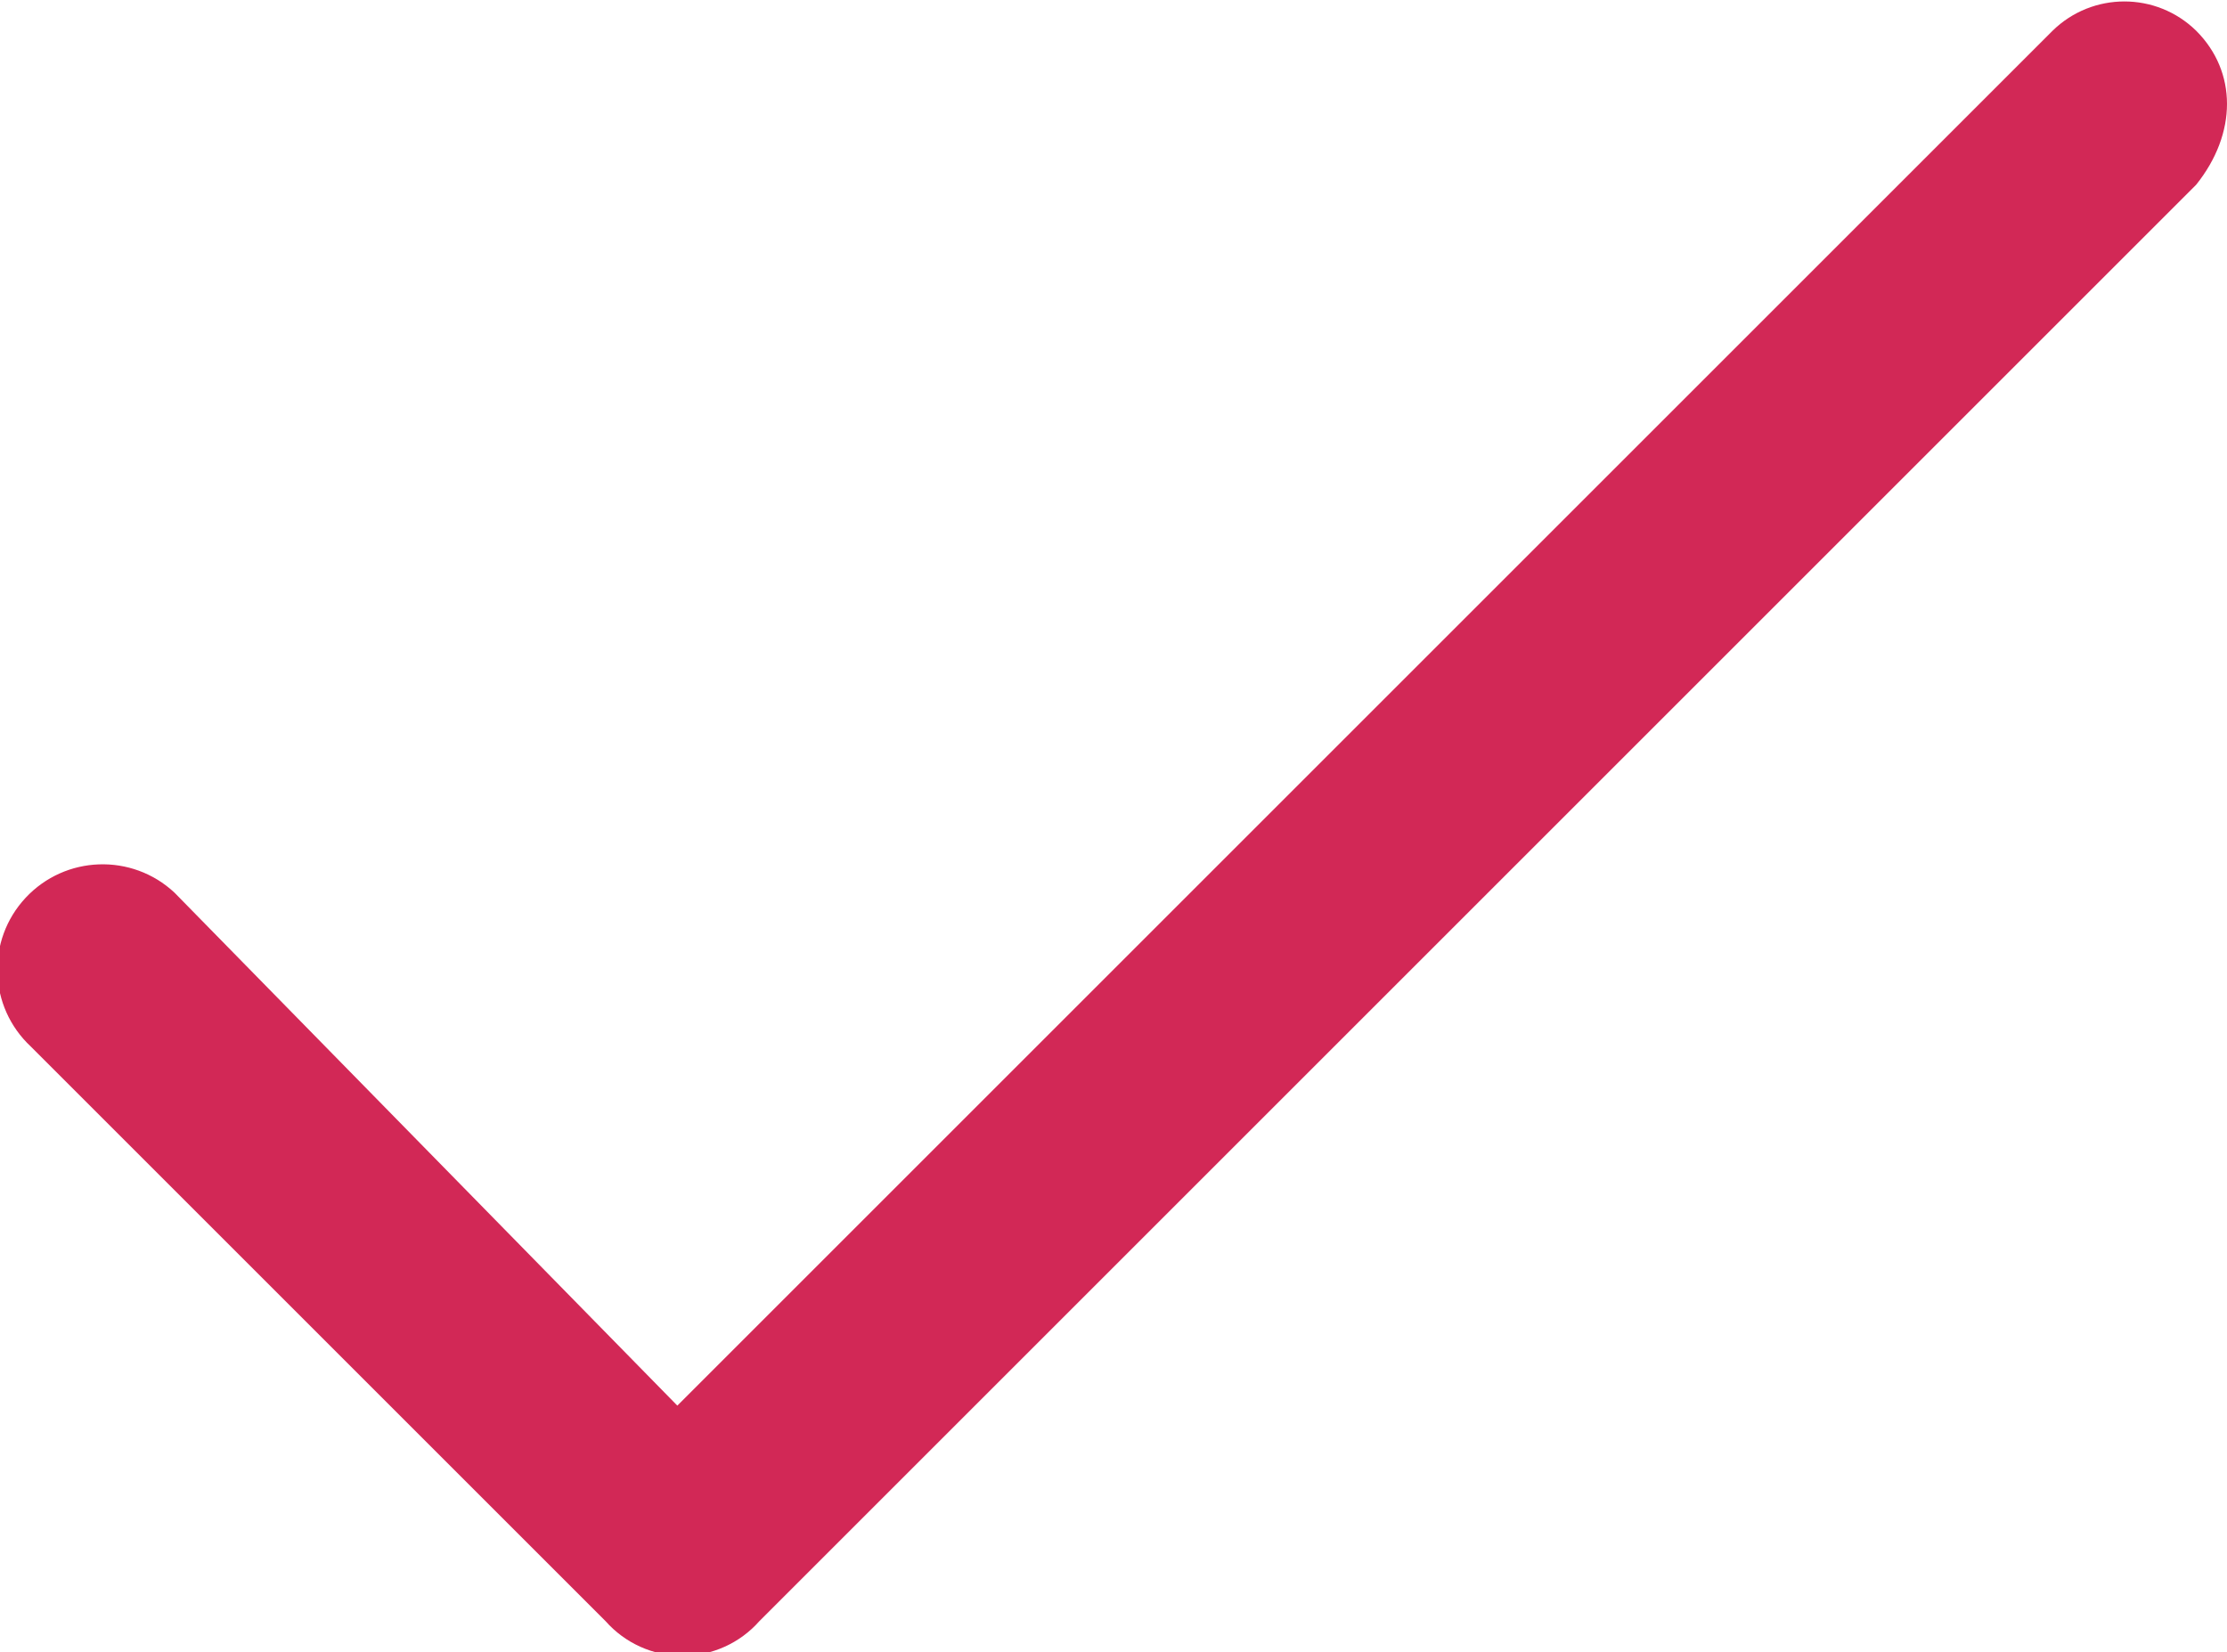
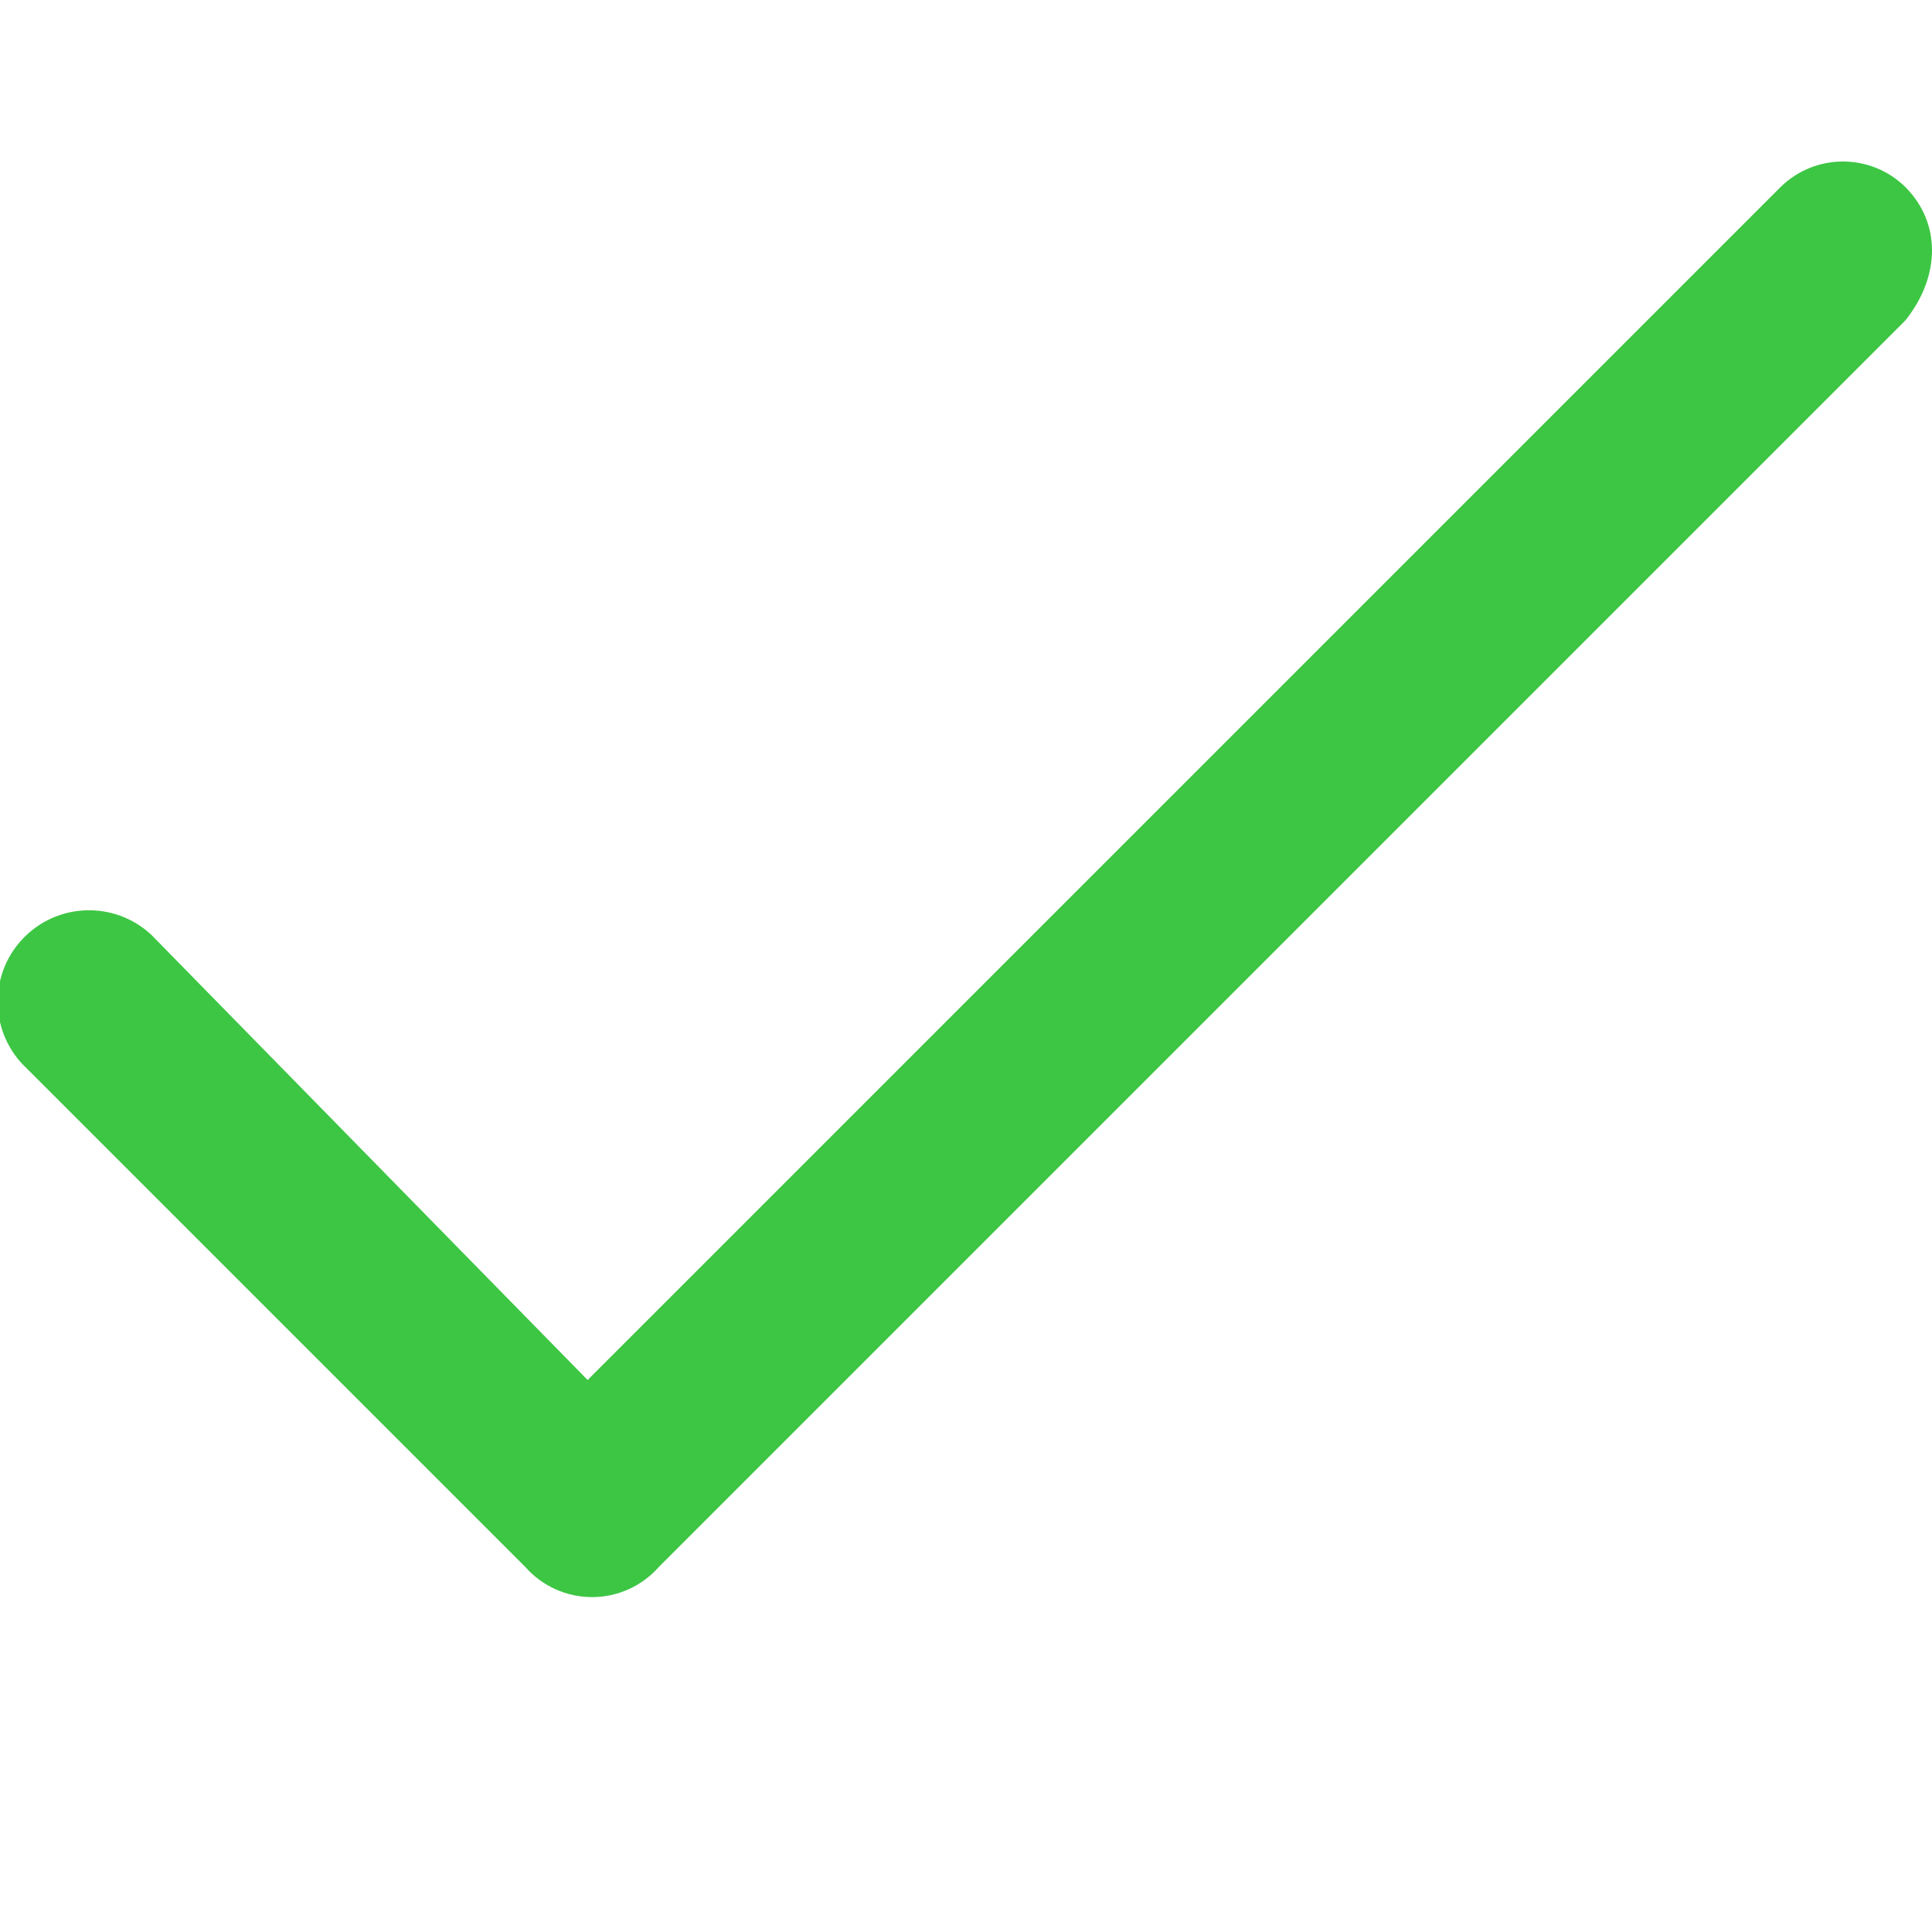
- <svg xmlns="http://www.w3.org/2000/svg" version="1" width="21.7" height="16.1" viewBox="-82.4 4.9 21.7 16.1">
-   <path fill="#d22856" d="M-61 5.2a1 1 0 0 0-1.4 0l-13.4 13.4-4.9-5a1 1 0 1 0-1.4 1.5l5.6 5.6a1 1 0 0 0 1.5 0l14-14c.4-.5.4-1.1 0-1.5z" />
+ <svg xmlns="http://www.w3.org/2000/svg" version="1" width="29" height="29" viewBox="-82.4 4.9 21.7 18.1">
+   <path fill="#3dc644" d="M-61 5.2a1 1 0 0 0-1.4 0l-13.4 13.4-4.9-5a1 1 0 1 0-1.4 1.5l5.6 5.6a1 1 0 0 0 1.5 0l14-14c.4-.5.4-1.1 0-1.5z" />
</svg>
